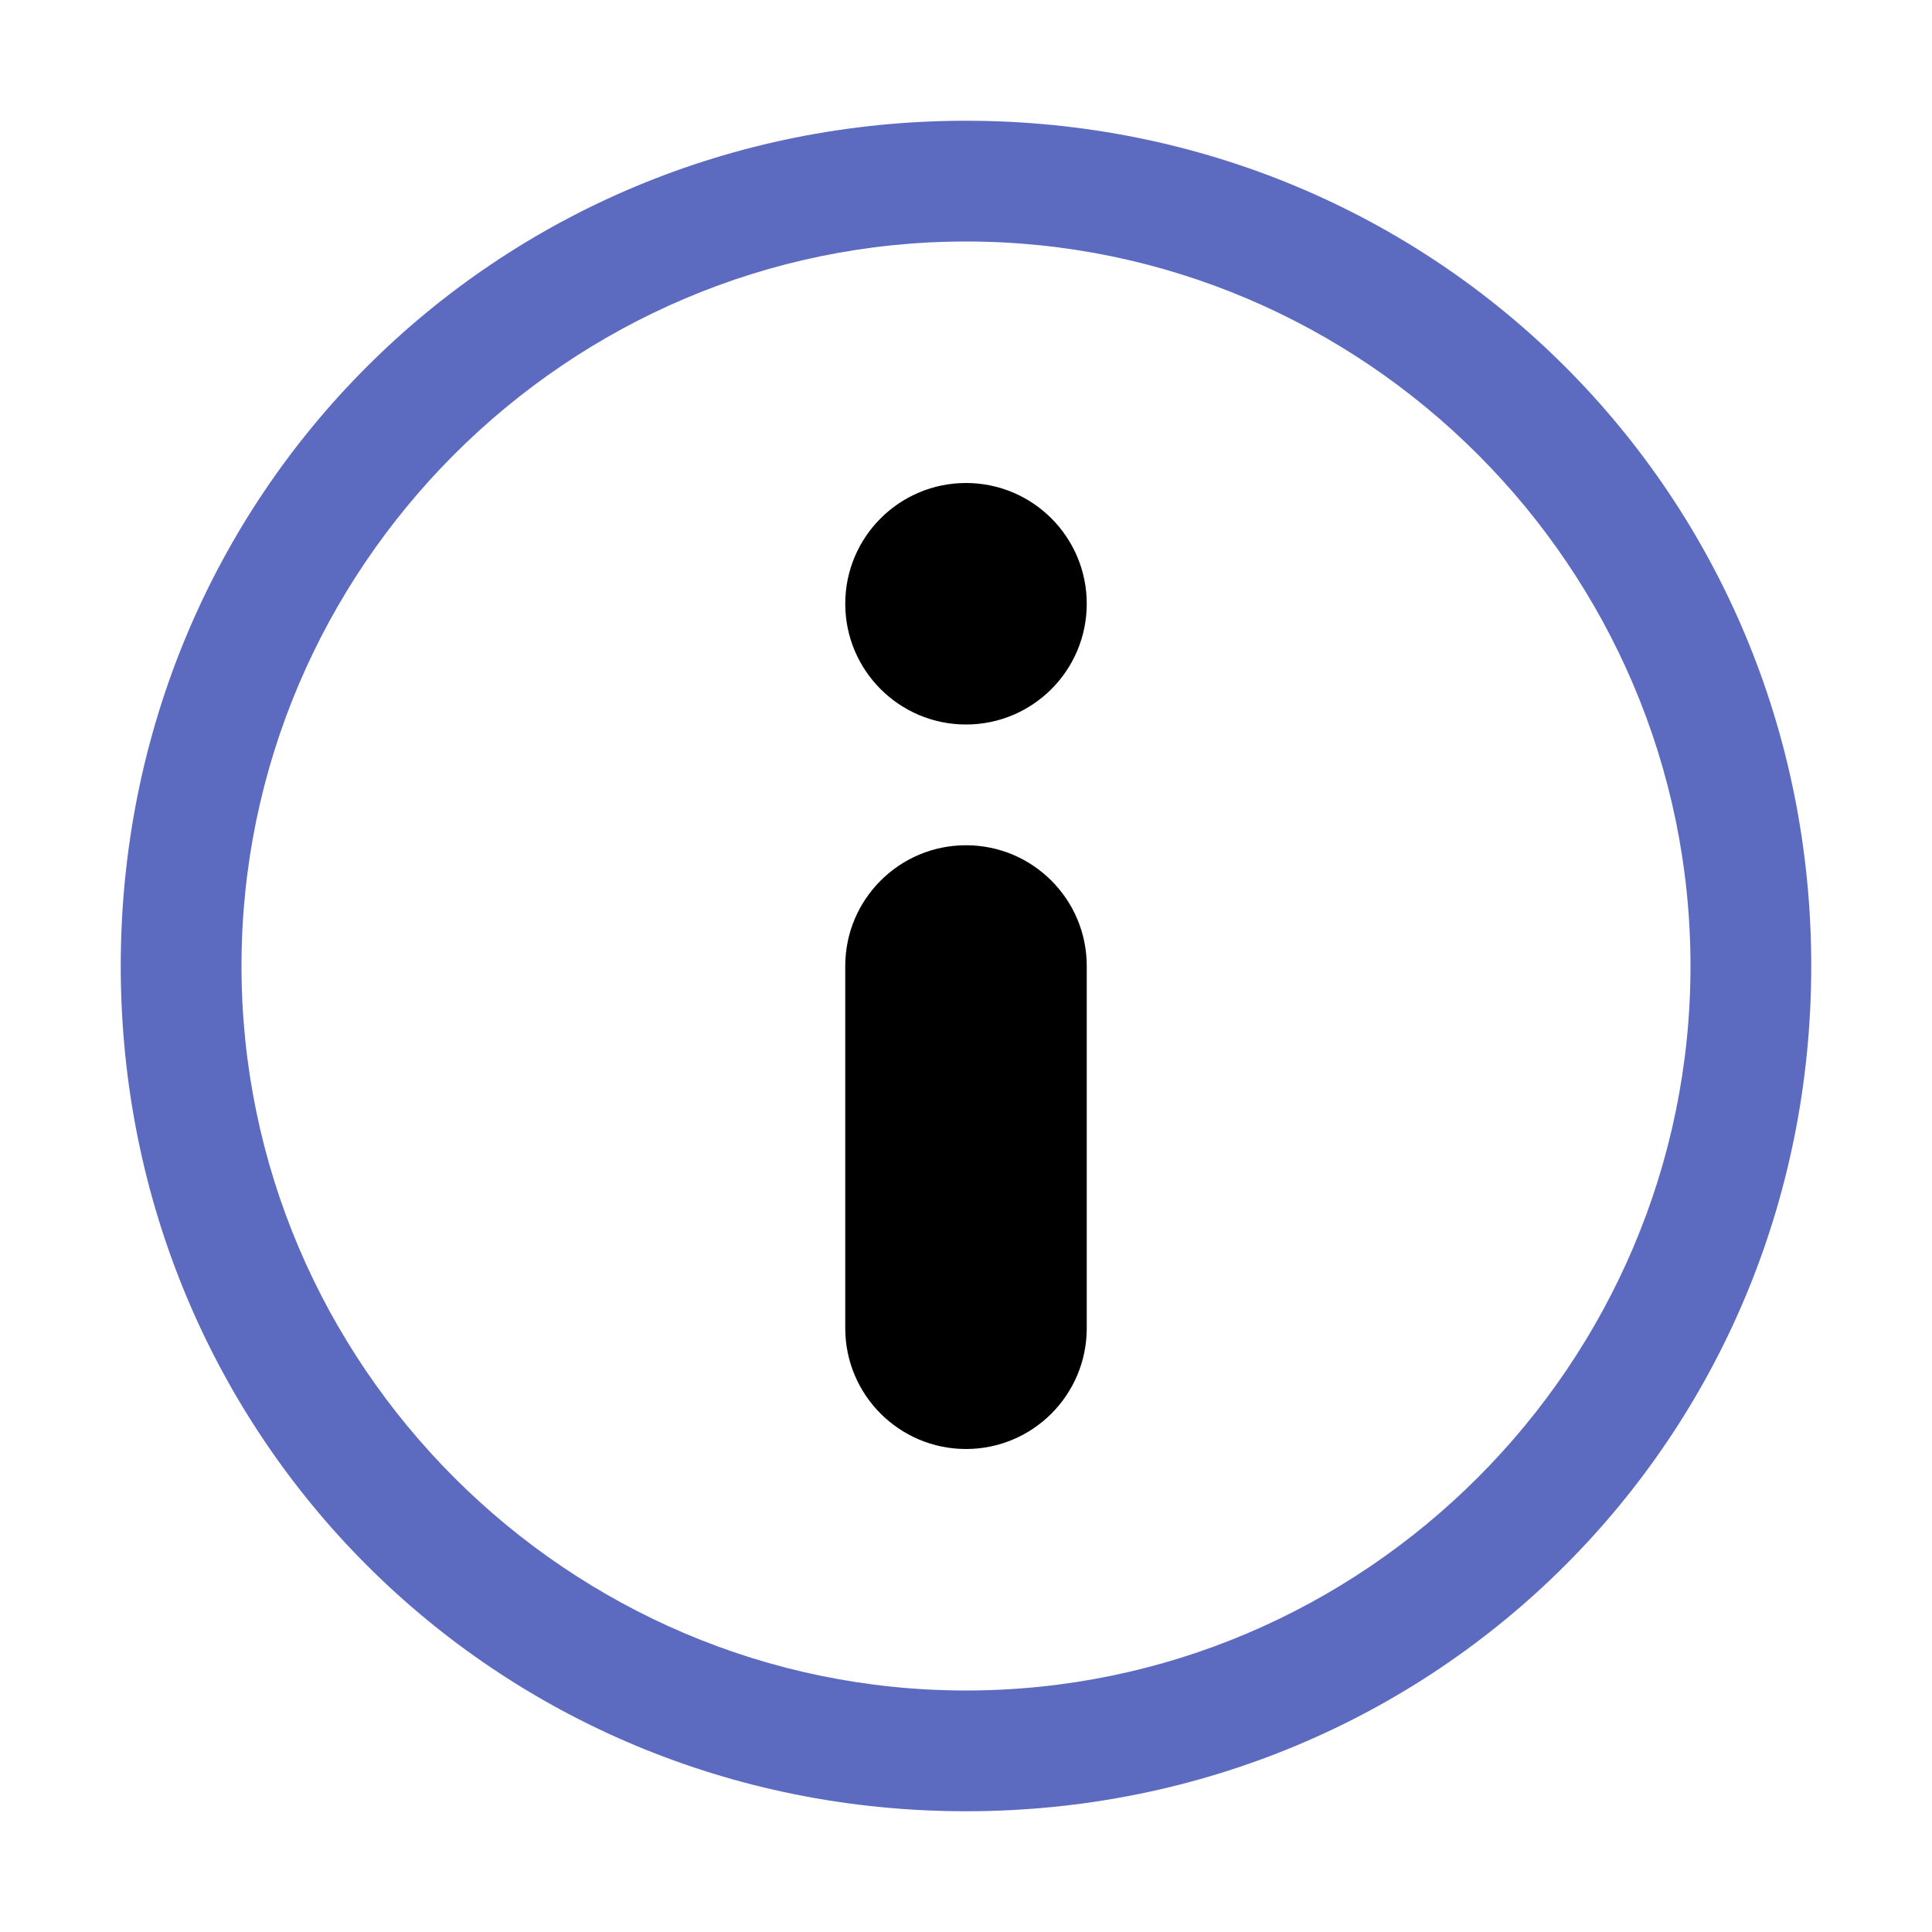
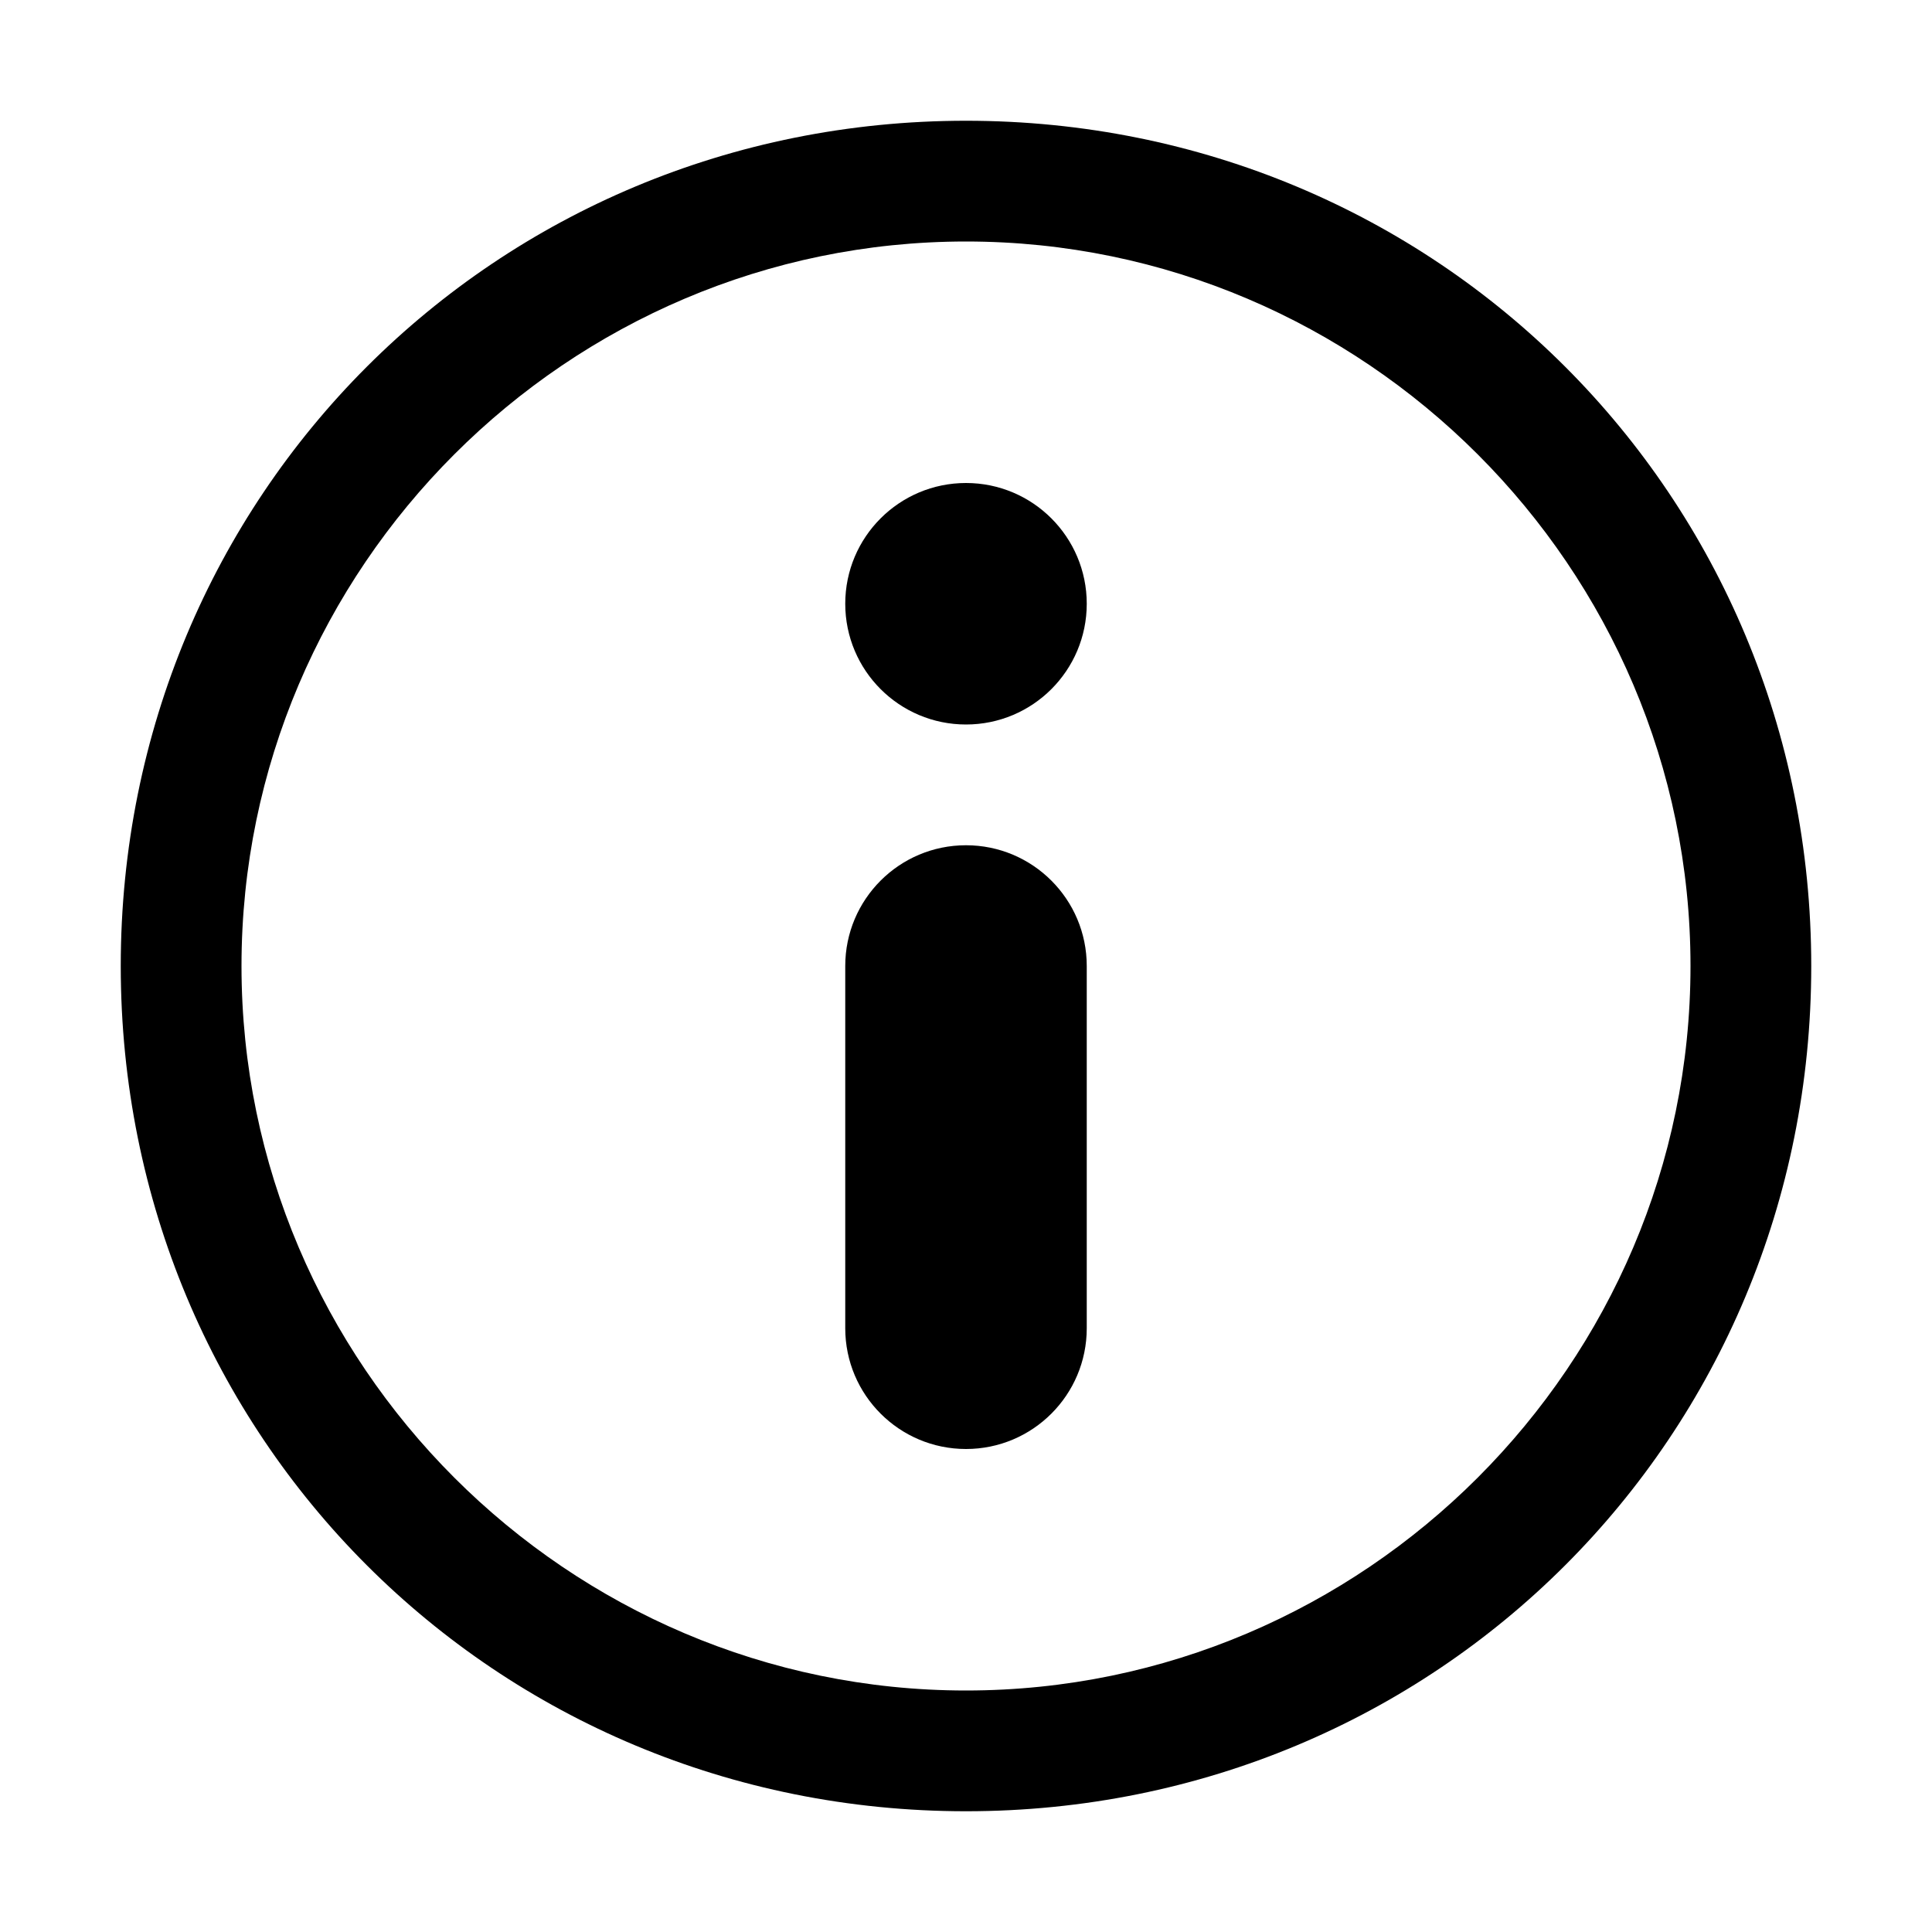
<svg xmlns="http://www.w3.org/2000/svg" viewBox="0 0 16 16">
  <g fill="currentColor">
-     <path fill="rgb(92,107,192)" d="M8 2c3.3 0 6 2.7 6 6s-2.7 6-6 6-6-2.7-6-6 2.7-6 6-6m0-1C4.1 1 1 4.1 1 8s3.1 7 7 7 7-3.1 7-7-3.1-7-7-7z" />
+     <path style="fill:light-dark(oklch(from #5c6bc0 min(l, 0.6) c h), oklch(from #5c6bc0 max(l, 0.72) c h))" d="M8 2c3.3 0 6 2.7 6 6s-2.7 6-6 6-6-2.7-6-6 2.7-6 6-6m0-1C4.1 1 1 4.1 1 8s3.1 7 7 7 7-3.1 7-7-3.1-7-7-7z" />
    <path d="M7 5a1 1 0 1 1 2 0 1 1 0 1 1-2 0zM7 8a1 1 0 1 1 2 0v3a1 1 0 1 1-2 0V8z" />
  </g>
</svg>
